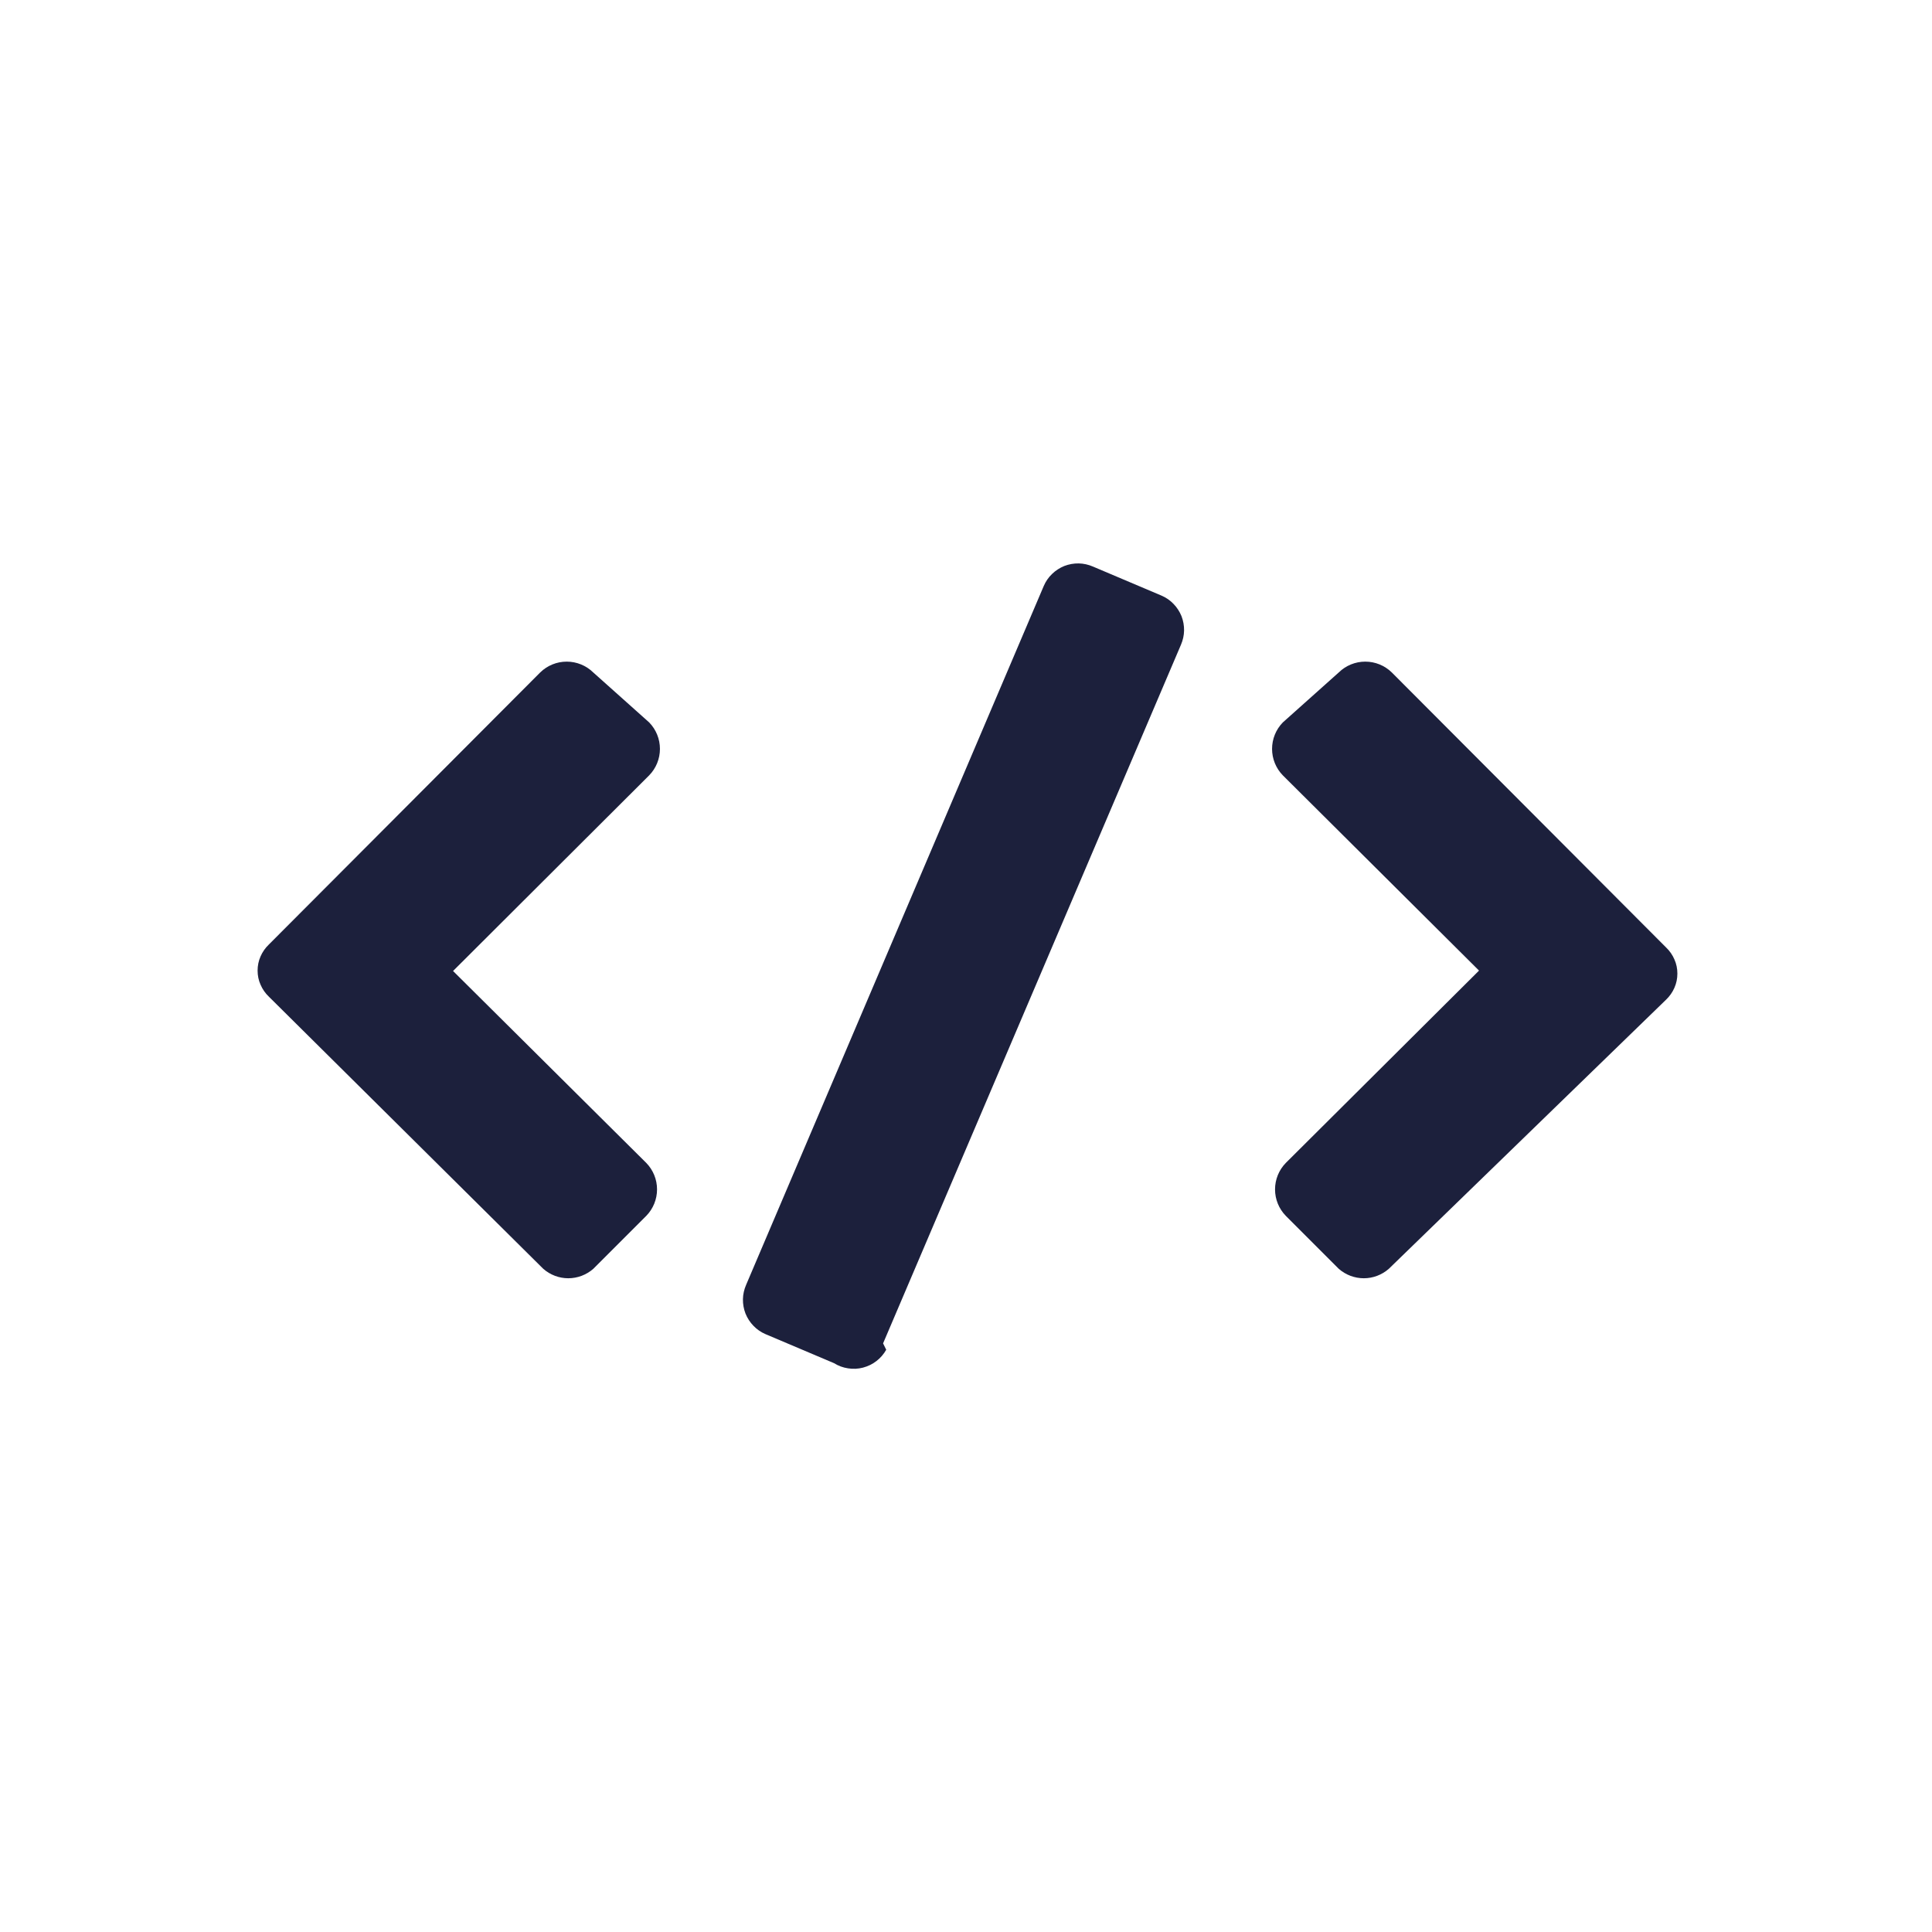
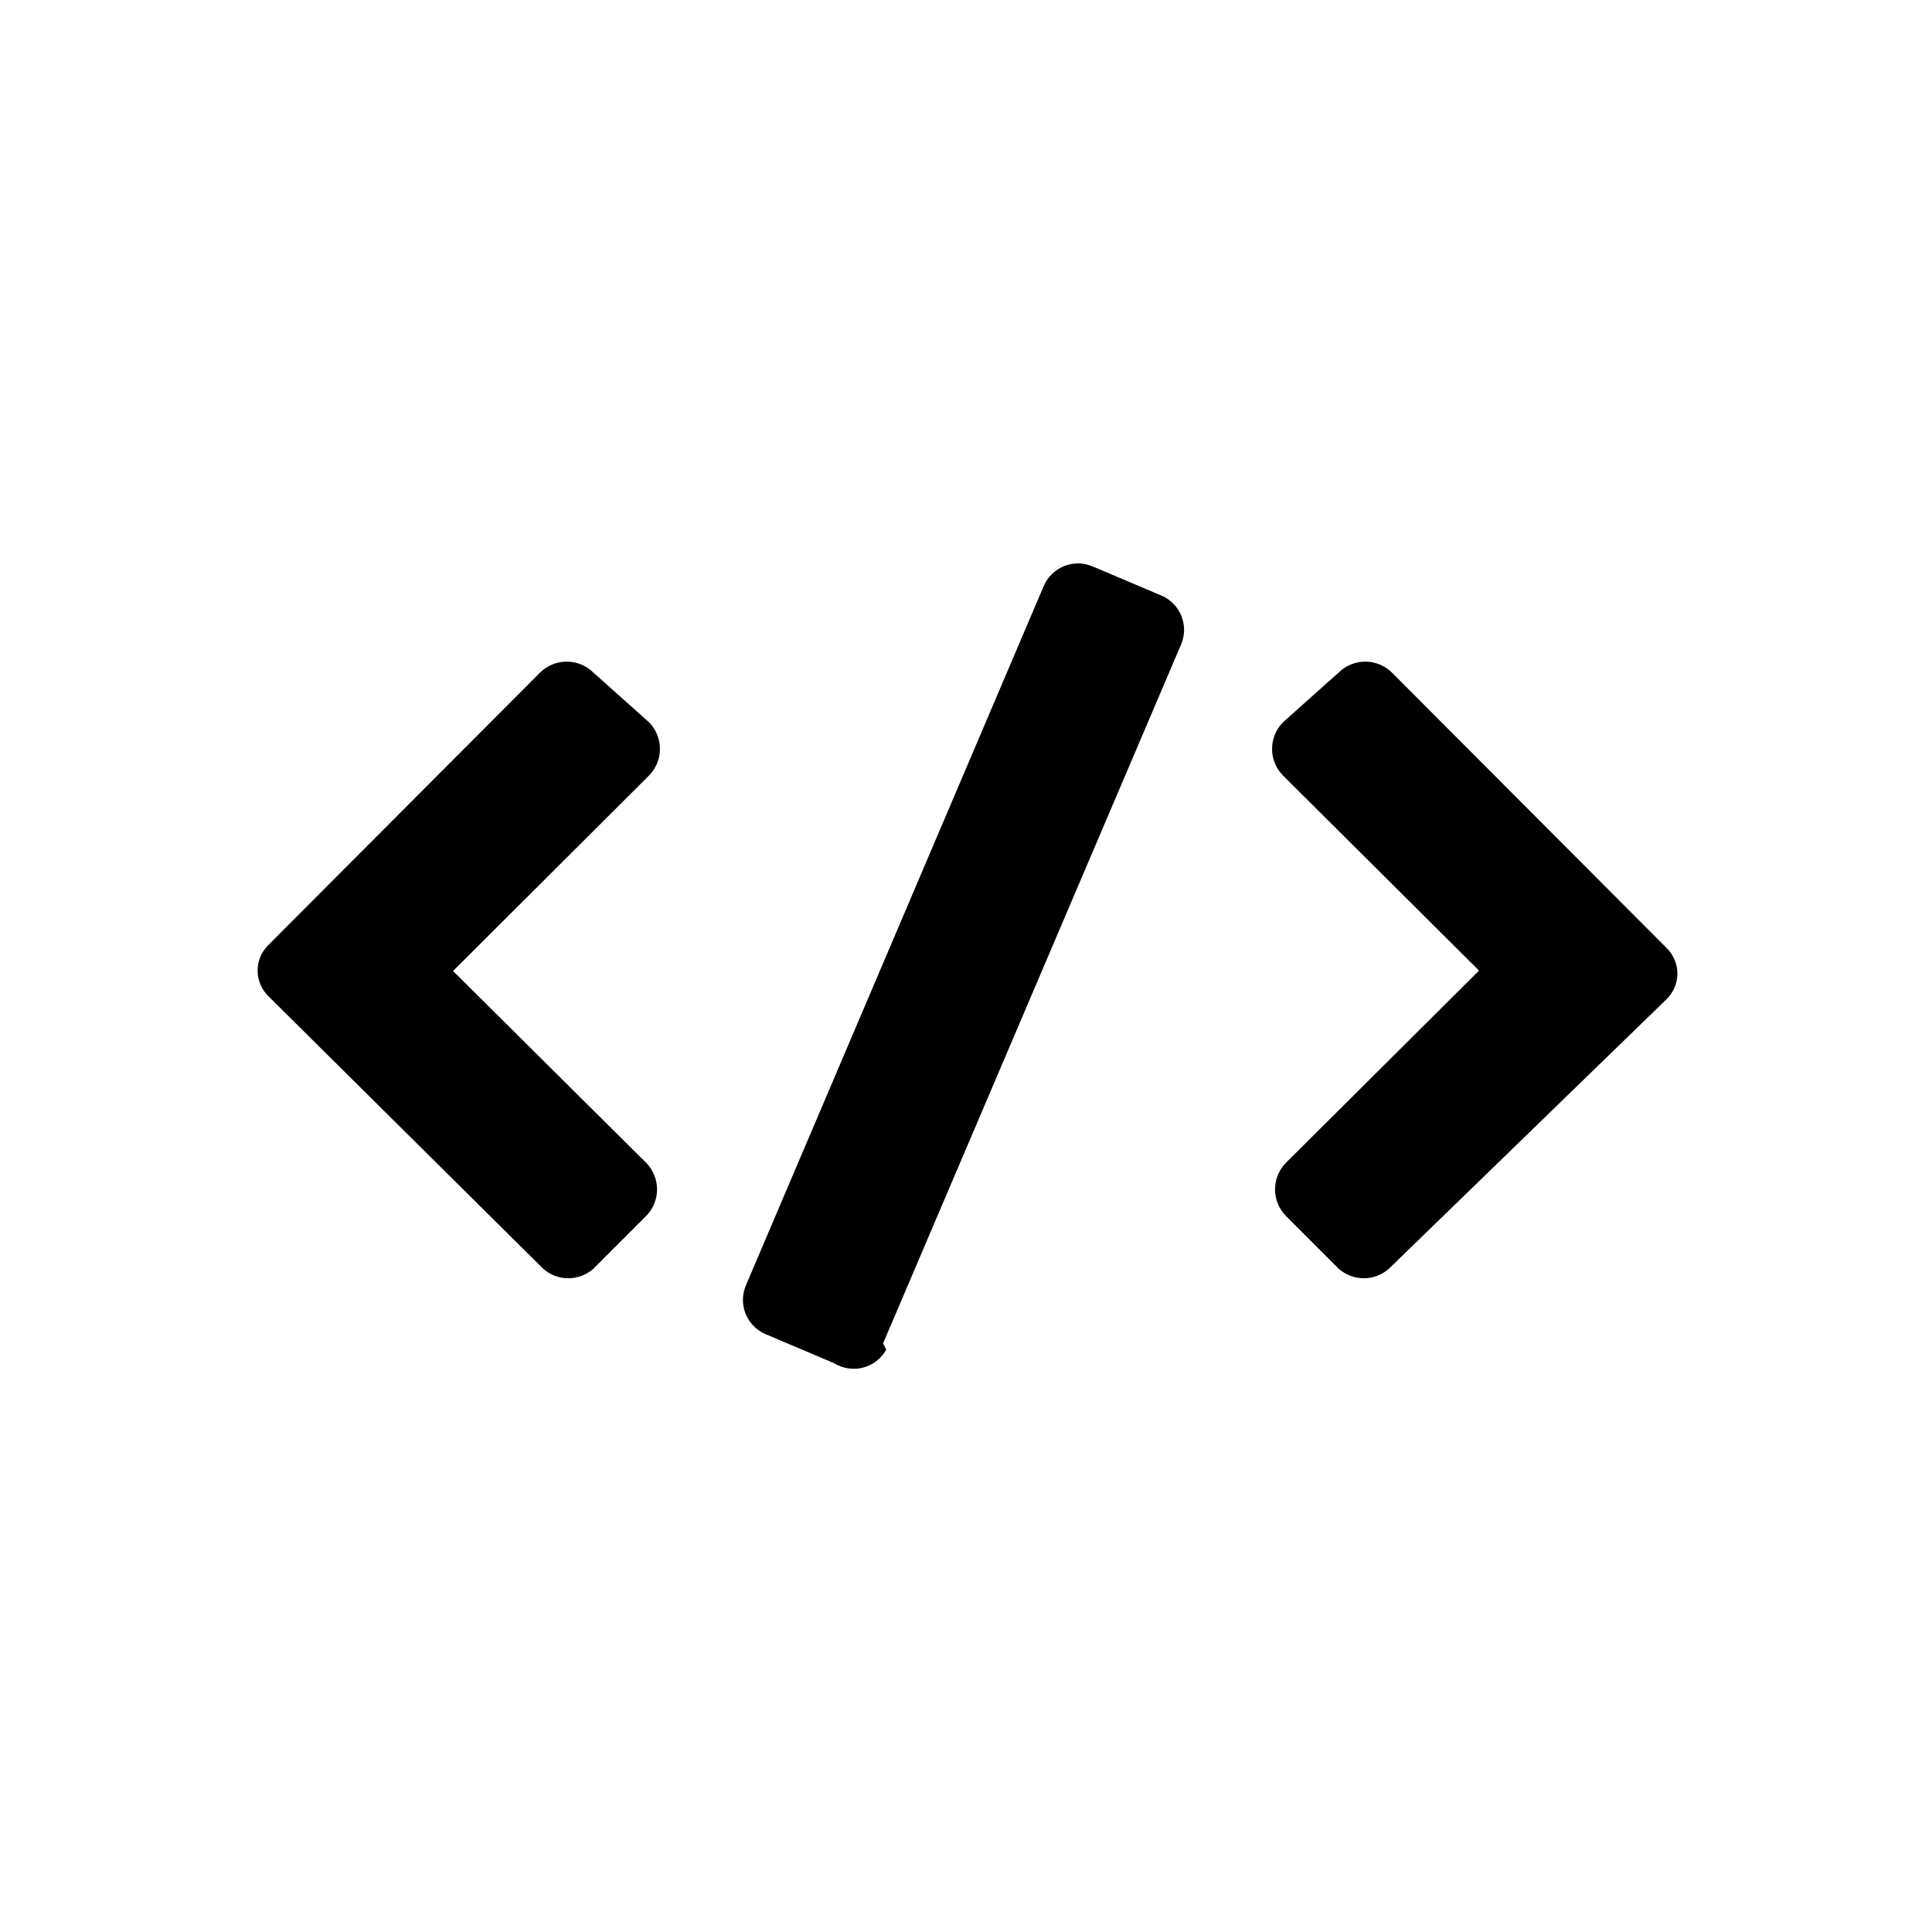
<svg xmlns="http://www.w3.org/2000/svg" width="24" height="24" viewBox="0 0 24 24" fill="none">
-   <mask id="mask0" mask-type="alpha" maskUnits="userSpaceOnUse" x="3" y="6" width="18" height="12">
-     <path fill-rule="evenodd" clip-rule="evenodd" d="M16.631 15.762L15.973 15.104C15.887 15.016 15.839 14.898 15.839 14.775C15.839 14.652 15.887 14.534 15.973 14.446L18.373 12.057L15.936 9.632C15.85 9.544 15.802 9.426 15.802 9.303C15.802 9.18 15.85 9.062 15.936 8.974L16.631 8.353C16.719 8.267 16.837 8.219 16.96 8.219C17.083 8.219 17.201 8.267 17.289 8.353L20.697 11.77C20.741 11.812 20.776 11.862 20.8 11.918C20.825 11.973 20.837 12.033 20.837 12.094C20.837 12.155 20.825 12.215 20.8 12.271C20.776 12.326 20.741 12.376 20.697 12.418L17.252 15.762C17.166 15.837 17.056 15.879 16.942 15.879C16.827 15.879 16.717 15.837 16.631 15.762ZM7.37 15.762L8.028 15.104C8.114 15.016 8.162 14.898 8.162 14.775C8.162 14.652 8.114 14.534 8.028 14.446L5.628 12.062L8.064 9.632C8.15 9.544 8.198 9.426 8.198 9.303C8.198 9.18 8.15 9.062 8.064 8.974L7.369 8.353C7.281 8.267 7.163 8.219 7.04 8.219C6.917 8.219 6.799 8.267 6.711 8.353L3.34 11.733C3.296 11.775 3.261 11.825 3.237 11.88C3.212 11.936 3.2 11.996 3.2 12.057C3.2 12.118 3.212 12.178 3.237 12.233C3.261 12.289 3.296 12.339 3.34 12.381L6.749 15.762C6.835 15.837 6.945 15.879 7.059 15.879C7.174 15.879 7.284 15.837 7.37 15.762ZM10.97 16.688L14.67 8.01C14.694 7.954 14.708 7.894 14.709 7.833C14.71 7.772 14.699 7.711 14.677 7.654C14.654 7.598 14.621 7.546 14.578 7.502C14.536 7.458 14.485 7.423 14.429 7.399L13.577 7.038C13.521 7.014 13.461 7 13.4 6.999C13.339 6.998 13.278 7.009 13.221 7.031C13.165 7.054 13.113 7.087 13.069 7.13C13.025 7.172 12.99 7.223 12.966 7.279L9.268 15.962C9.244 16.018 9.23 16.078 9.229 16.139C9.228 16.2 9.239 16.261 9.261 16.318C9.284 16.374 9.317 16.426 9.36 16.47C9.402 16.514 9.453 16.549 9.509 16.573L10.361 16.934C10.414 16.967 10.473 16.989 10.535 16.998C10.597 17.008 10.66 17.005 10.721 16.989C10.781 16.973 10.838 16.946 10.888 16.907C10.937 16.869 10.978 16.822 11.009 16.767L10.97 16.688Z" fill="#1C203C" />
-   </mask>
-   <g mask="url(#mask0)">
-     <rect width="24" height="24" fill="#1C203C" />
-   </g>
+   <path fill-rule="evenodd" clip-rule="evenodd" d="M16.631 15.762L15.973 15.104C15.887 15.016 15.839 14.898 15.839 14.775C15.839 14.652 15.887 14.534 15.973 14.446L18.373 12.057L15.936 9.632C15.85 9.544 15.802 9.426 15.802 9.303C15.802 9.18 15.85 9.062 15.936 8.974L16.631 8.353C16.719 8.267 16.837 8.219 16.96 8.219C17.083 8.219 17.201 8.267 17.289 8.353L20.697 11.77C20.741 11.812 20.776 11.862 20.8 11.918C20.825 11.973 20.837 12.033 20.837 12.094C20.837 12.155 20.825 12.215 20.8 12.271C20.776 12.326 20.741 12.376 20.697 12.418L17.252 15.762C17.166 15.837 17.056 15.879 16.942 15.879C16.827 15.879 16.717 15.837 16.631 15.762ZM7.37 15.762L8.028 15.104C8.114 15.016 8.162 14.898 8.162 14.775C8.162 14.652 8.114 14.534 8.028 14.446L5.628 12.062L8.064 9.632C8.15 9.544 8.198 9.426 8.198 9.303C8.198 9.18 8.15 9.062 8.064 8.974L7.369 8.353C7.281 8.267 7.163 8.219 7.04 8.219C6.917 8.219 6.799 8.267 6.711 8.353L3.34 11.733C3.296 11.775 3.261 11.825 3.237 11.88C3.212 11.936 3.2 11.996 3.2 12.057C3.2 12.118 3.212 12.178 3.237 12.233C3.261 12.289 3.296 12.339 3.34 12.381L6.749 15.762C6.835 15.837 6.945 15.879 7.059 15.879C7.174 15.879 7.284 15.837 7.37 15.762ZM10.97 16.688L14.67 8.01C14.694 7.954 14.708 7.894 14.709 7.833C14.71 7.772 14.699 7.711 14.677 7.654C14.654 7.598 14.621 7.546 14.578 7.502C14.536 7.458 14.485 7.423 14.429 7.399L13.577 7.038C13.521 7.014 13.461 7 13.4 6.999C13.339 6.998 13.278 7.009 13.221 7.031C13.165 7.054 13.113 7.087 13.069 7.13C13.025 7.172 12.99 7.223 12.966 7.279L9.268 15.962C9.244 16.018 9.23 16.078 9.229 16.139C9.228 16.2 9.239 16.261 9.261 16.318C9.284 16.374 9.317 16.426 9.36 16.47C9.402 16.514 9.453 16.549 9.509 16.573L10.361 16.934C10.414 16.967 10.473 16.989 10.535 16.998C10.597 17.008 10.66 17.005 10.721 16.989C10.781 16.973 10.838 16.946 10.888 16.907C10.937 16.869 10.978 16.822 11.009 16.767L10.97 16.688Z" fill="black" />
</svg>
